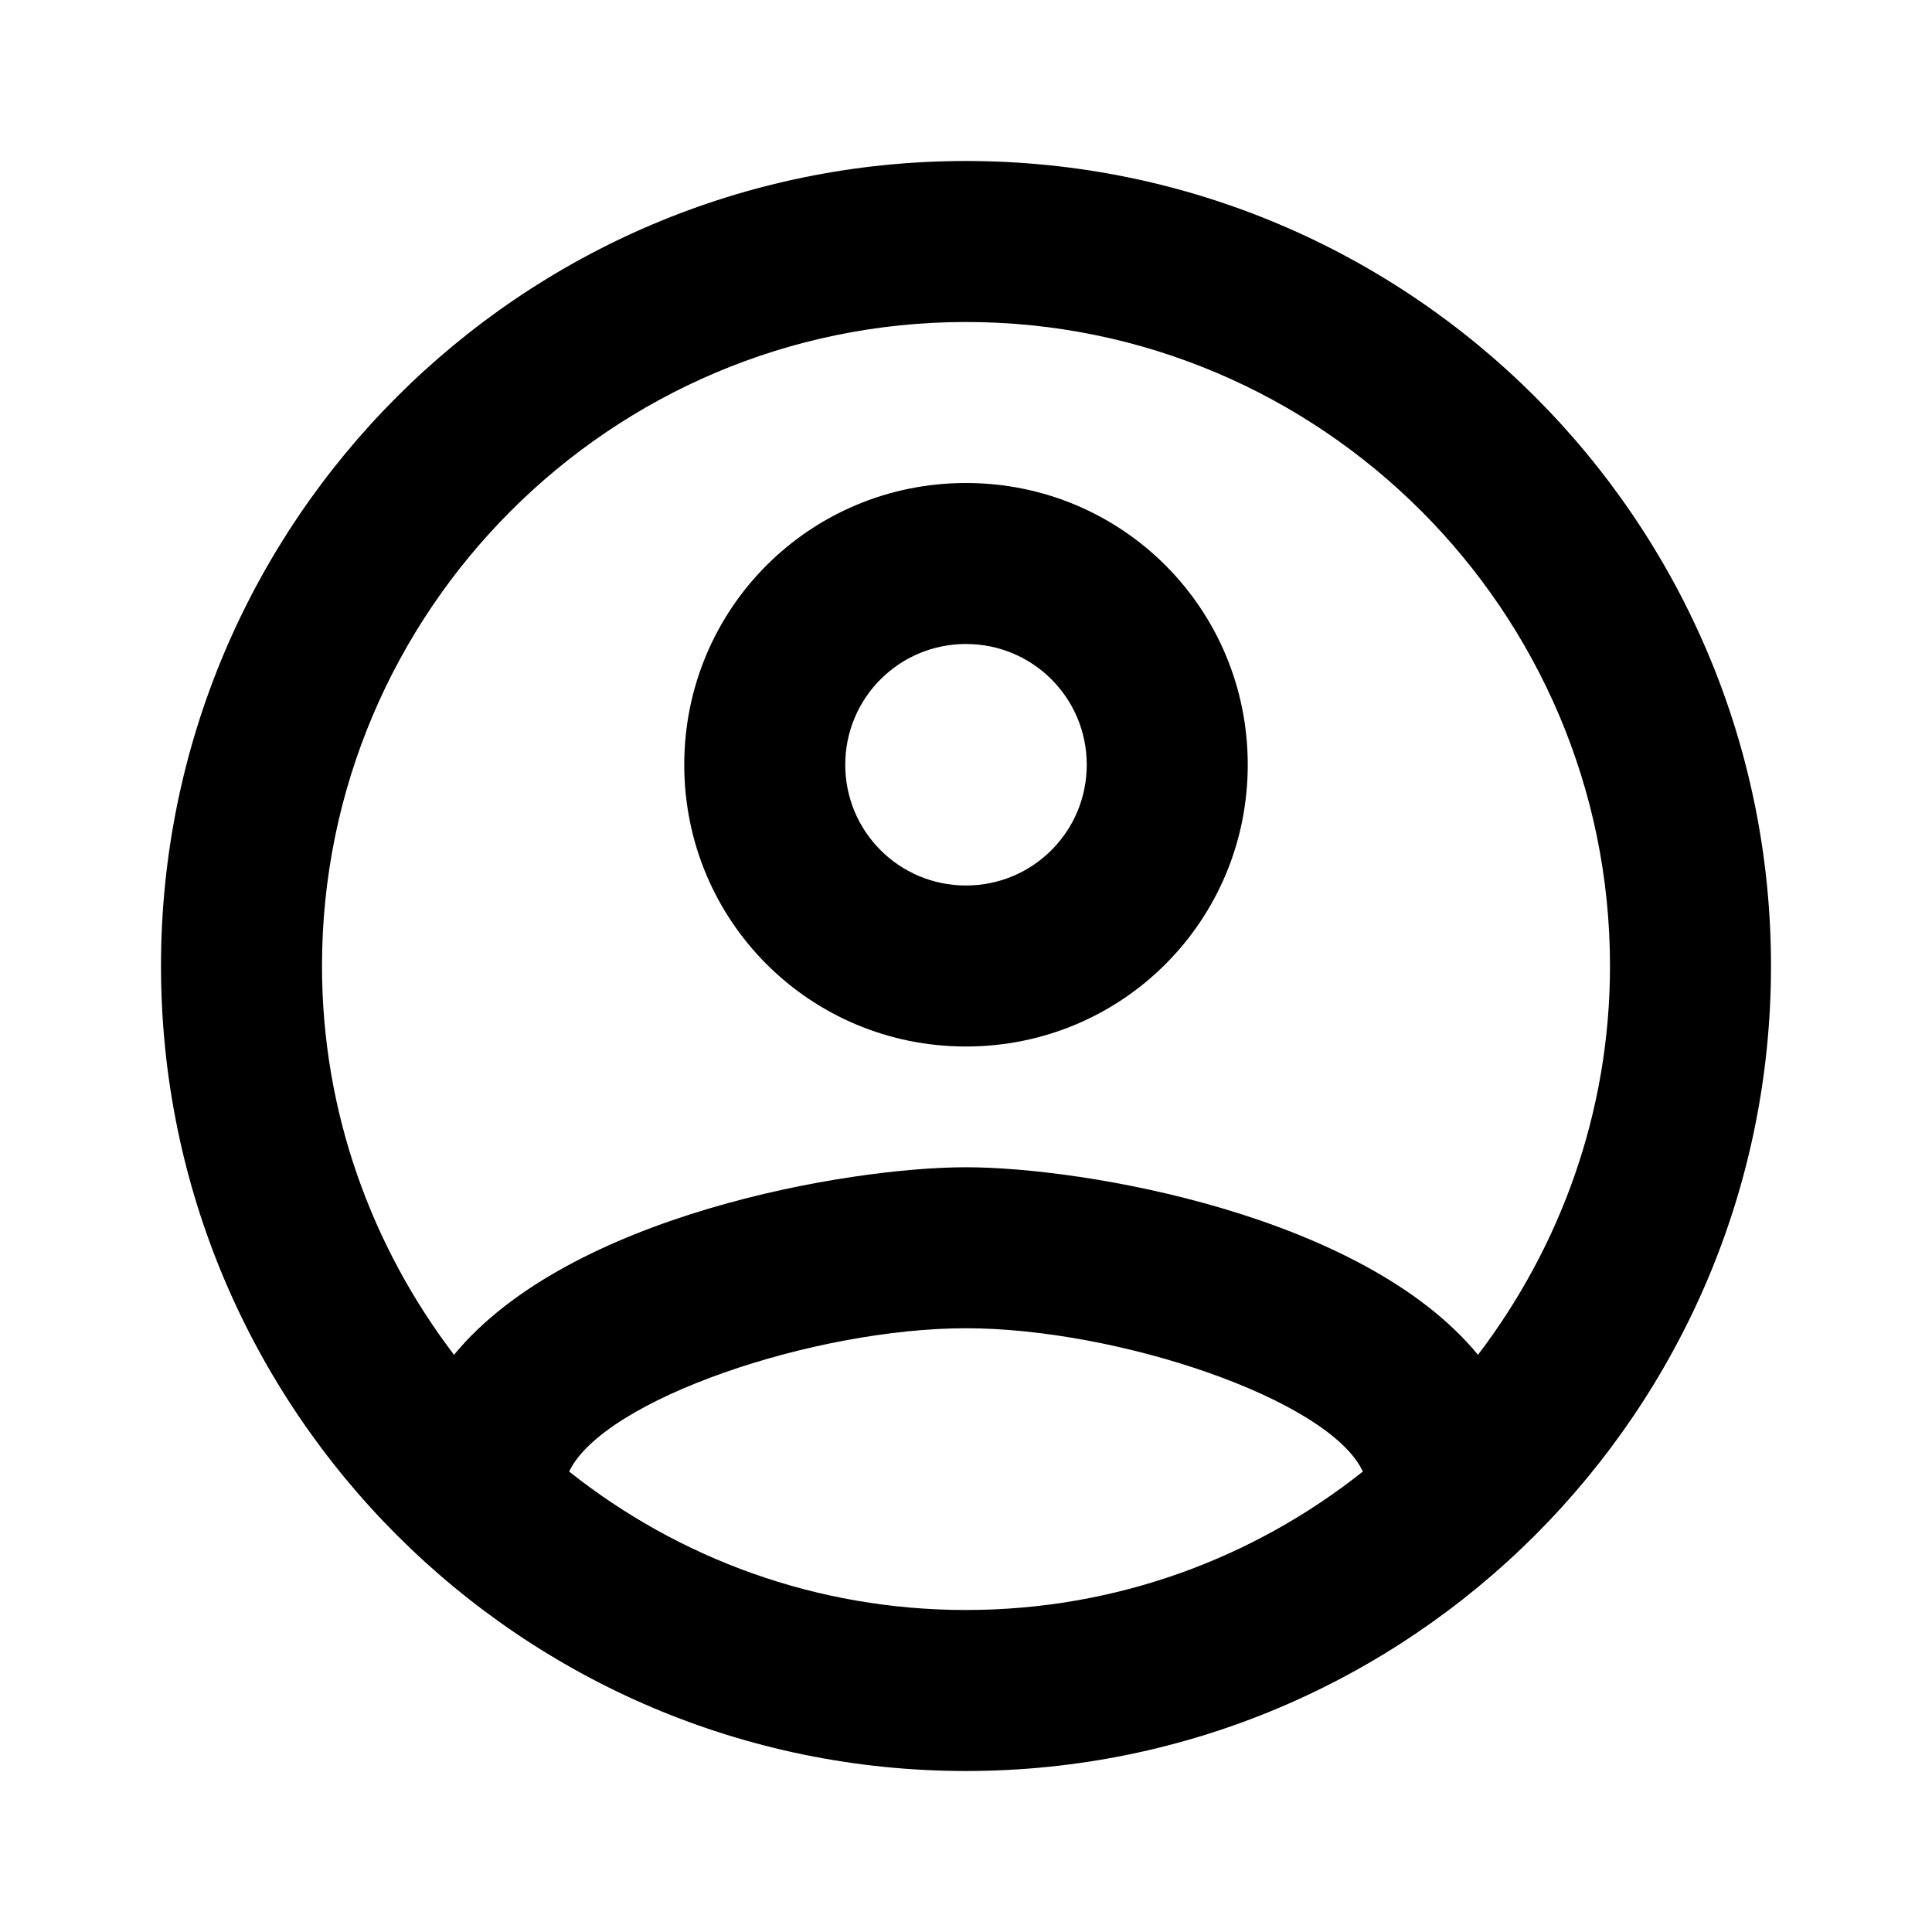
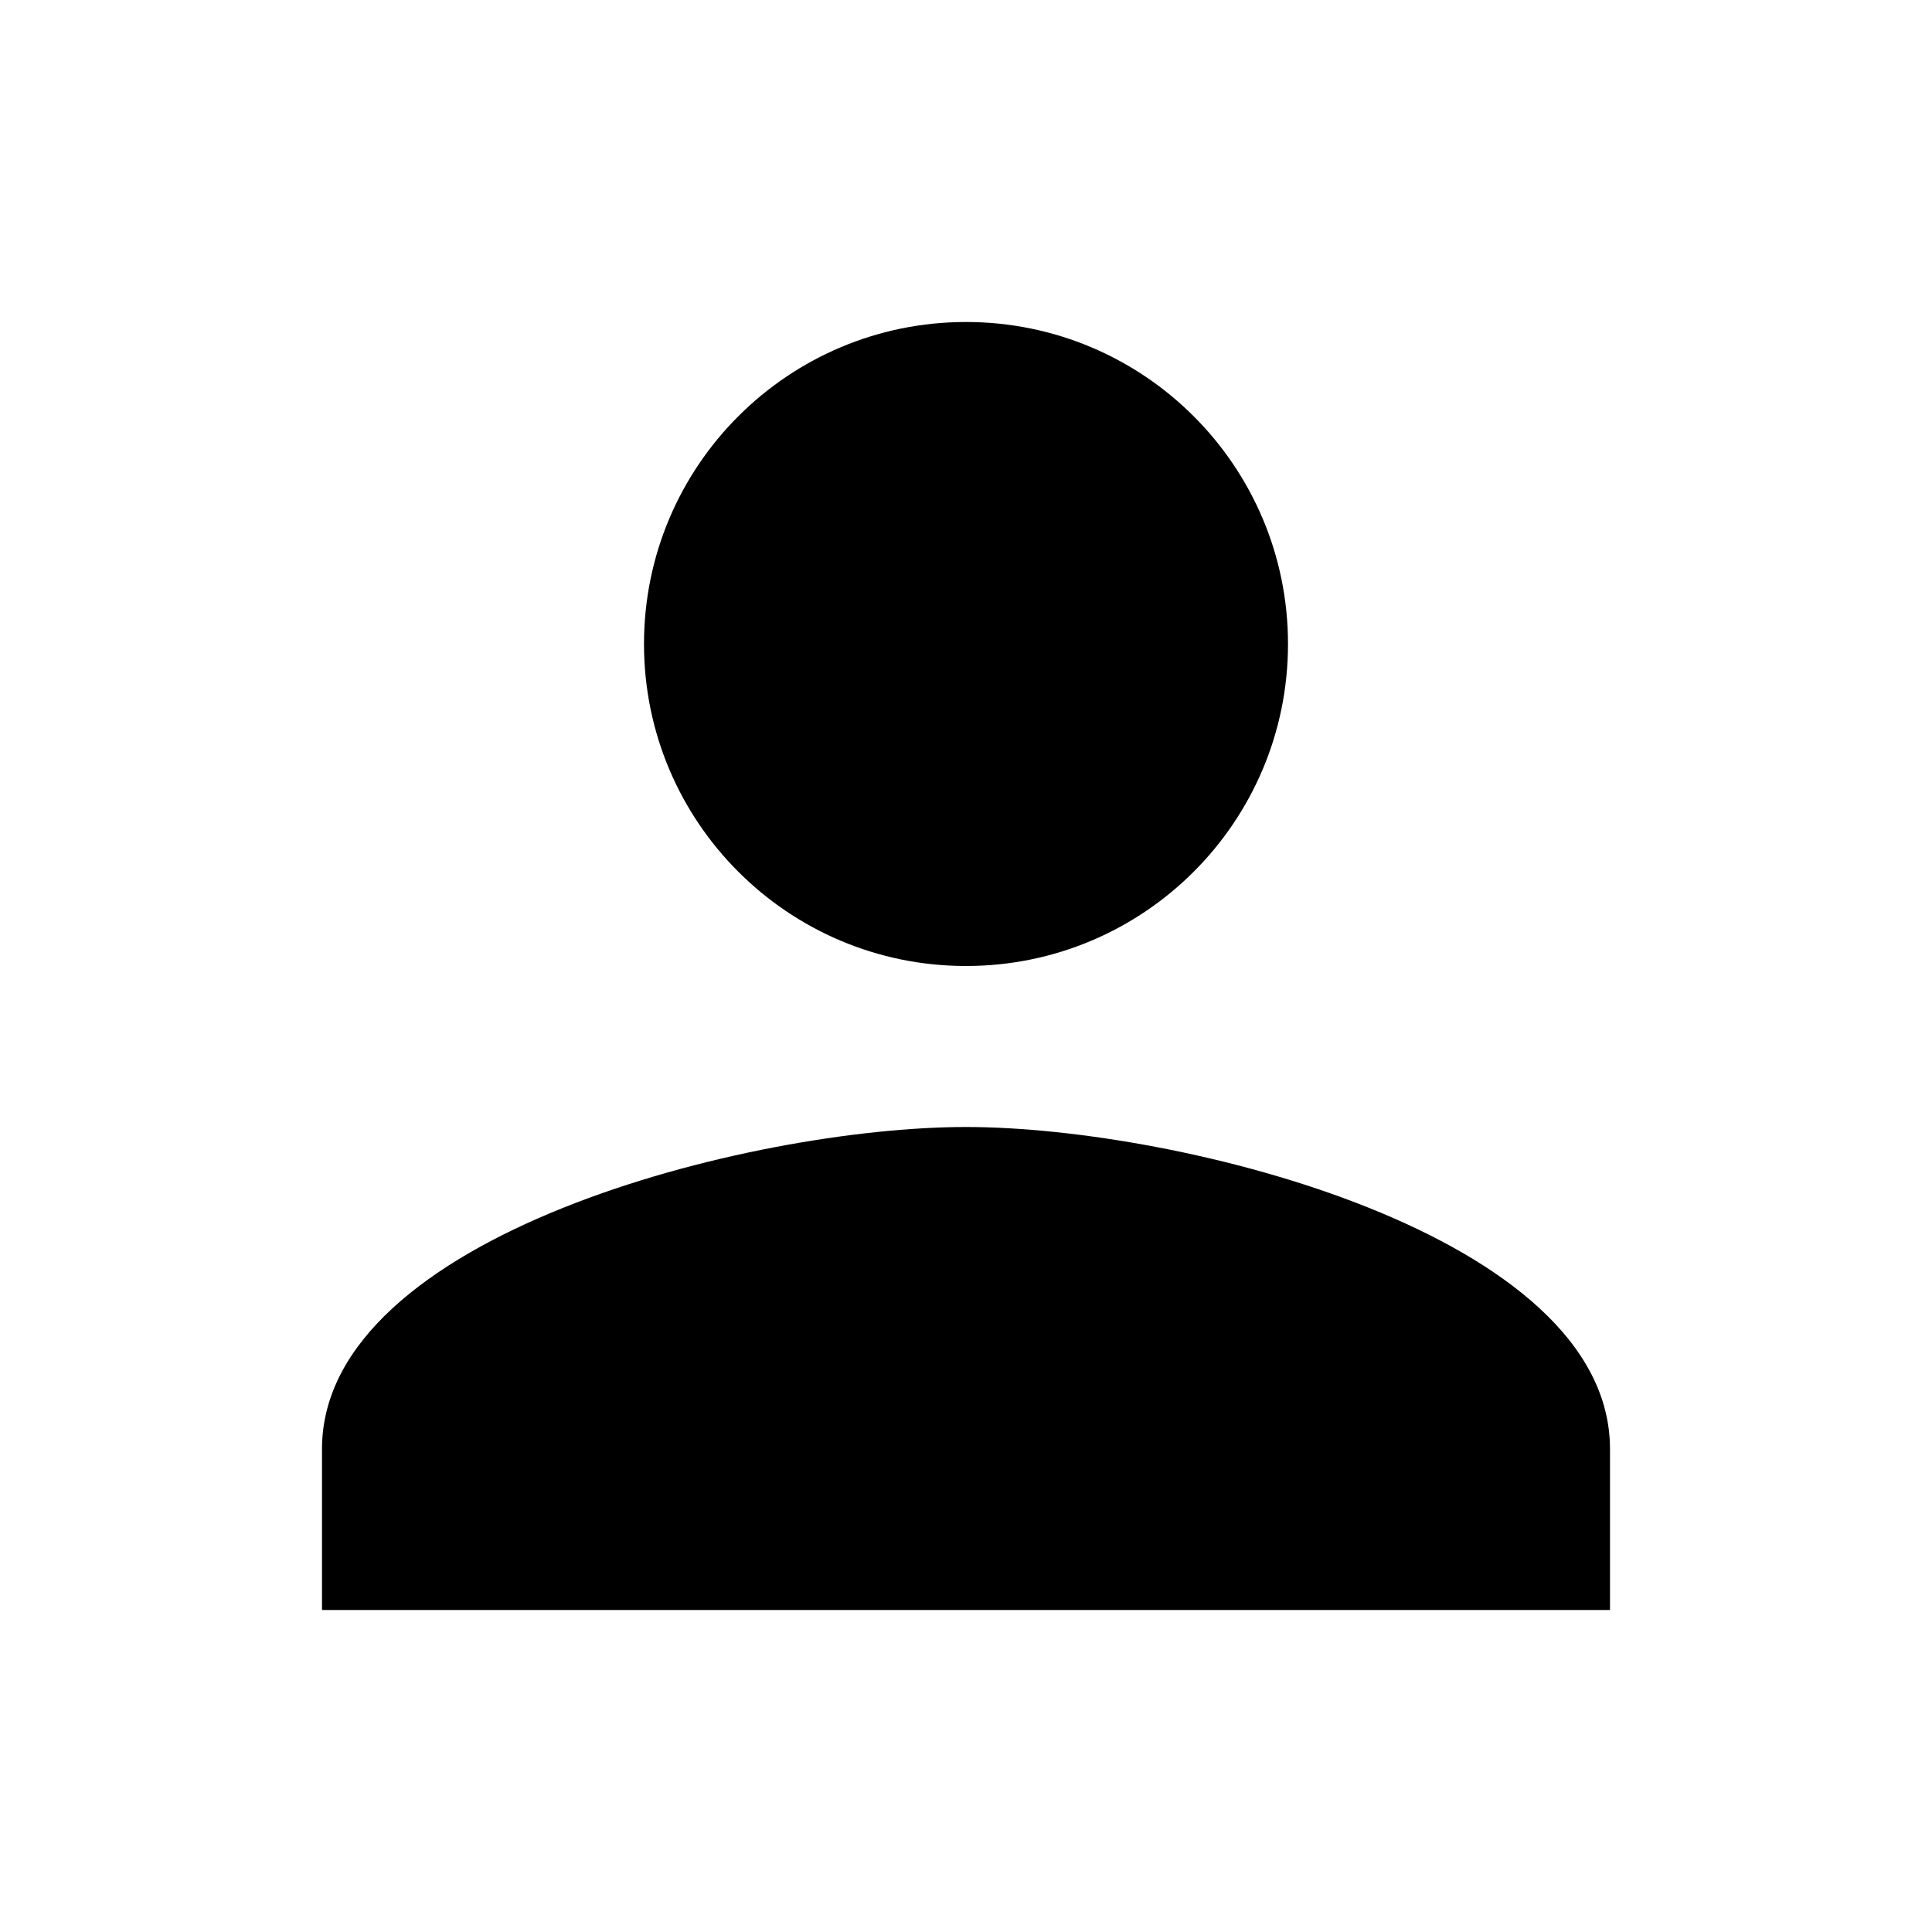
- <svg xmlns="http://www.w3.org/2000/svg" viewBox="0 0 24 24">
-   <path d="M12 2C6.48 2 2 6.48 2 12s4.48 10 10 10 10-4.48 10-10S17.52 2 12 2zM7.07 18.28c.43-.9 3.05-1.78 4.93-1.78s4.51.88 4.93 1.78C15.57 19.36 13.86 20 12 20s-3.57-.64-4.93-1.72zm11.29-1.45c-1.43-1.74-4.9-2.33-6.36-2.33s-4.93.59-6.36 2.33C4.62 15.49 4 13.82 4 12c0-4.41 3.59-8 8-8s8 3.59 8 8c0 1.82-.62 3.49-1.64 4.83zM12 6c-1.94 0-3.5 1.56-3.5 3.5S10.06 13 12 13s3.5-1.56 3.5-3.5S13.94 6 12 6zm0 5c-.83 0-1.5-.67-1.5-1.5S11.17 8 12 8s1.5.67 1.5 1.5S12.83 11 12 11z" />
+ <svg xmlns="http://www.w3.org/2000/svg" height="24" viewBox="0 0 24 24" width="24">
+   <path d="M0 0h24v24H0z" fill="none" />
+   <path d="M12 12c2.21 0 4-1.79 4-4s-1.79-4-4-4-4 1.79-4 4 1.79 4 4 4zm0 2c-2.67 0-8 1.34-8 4v2h16v-2c0-2.66-5.33-4-8-4z" />
</svg>
